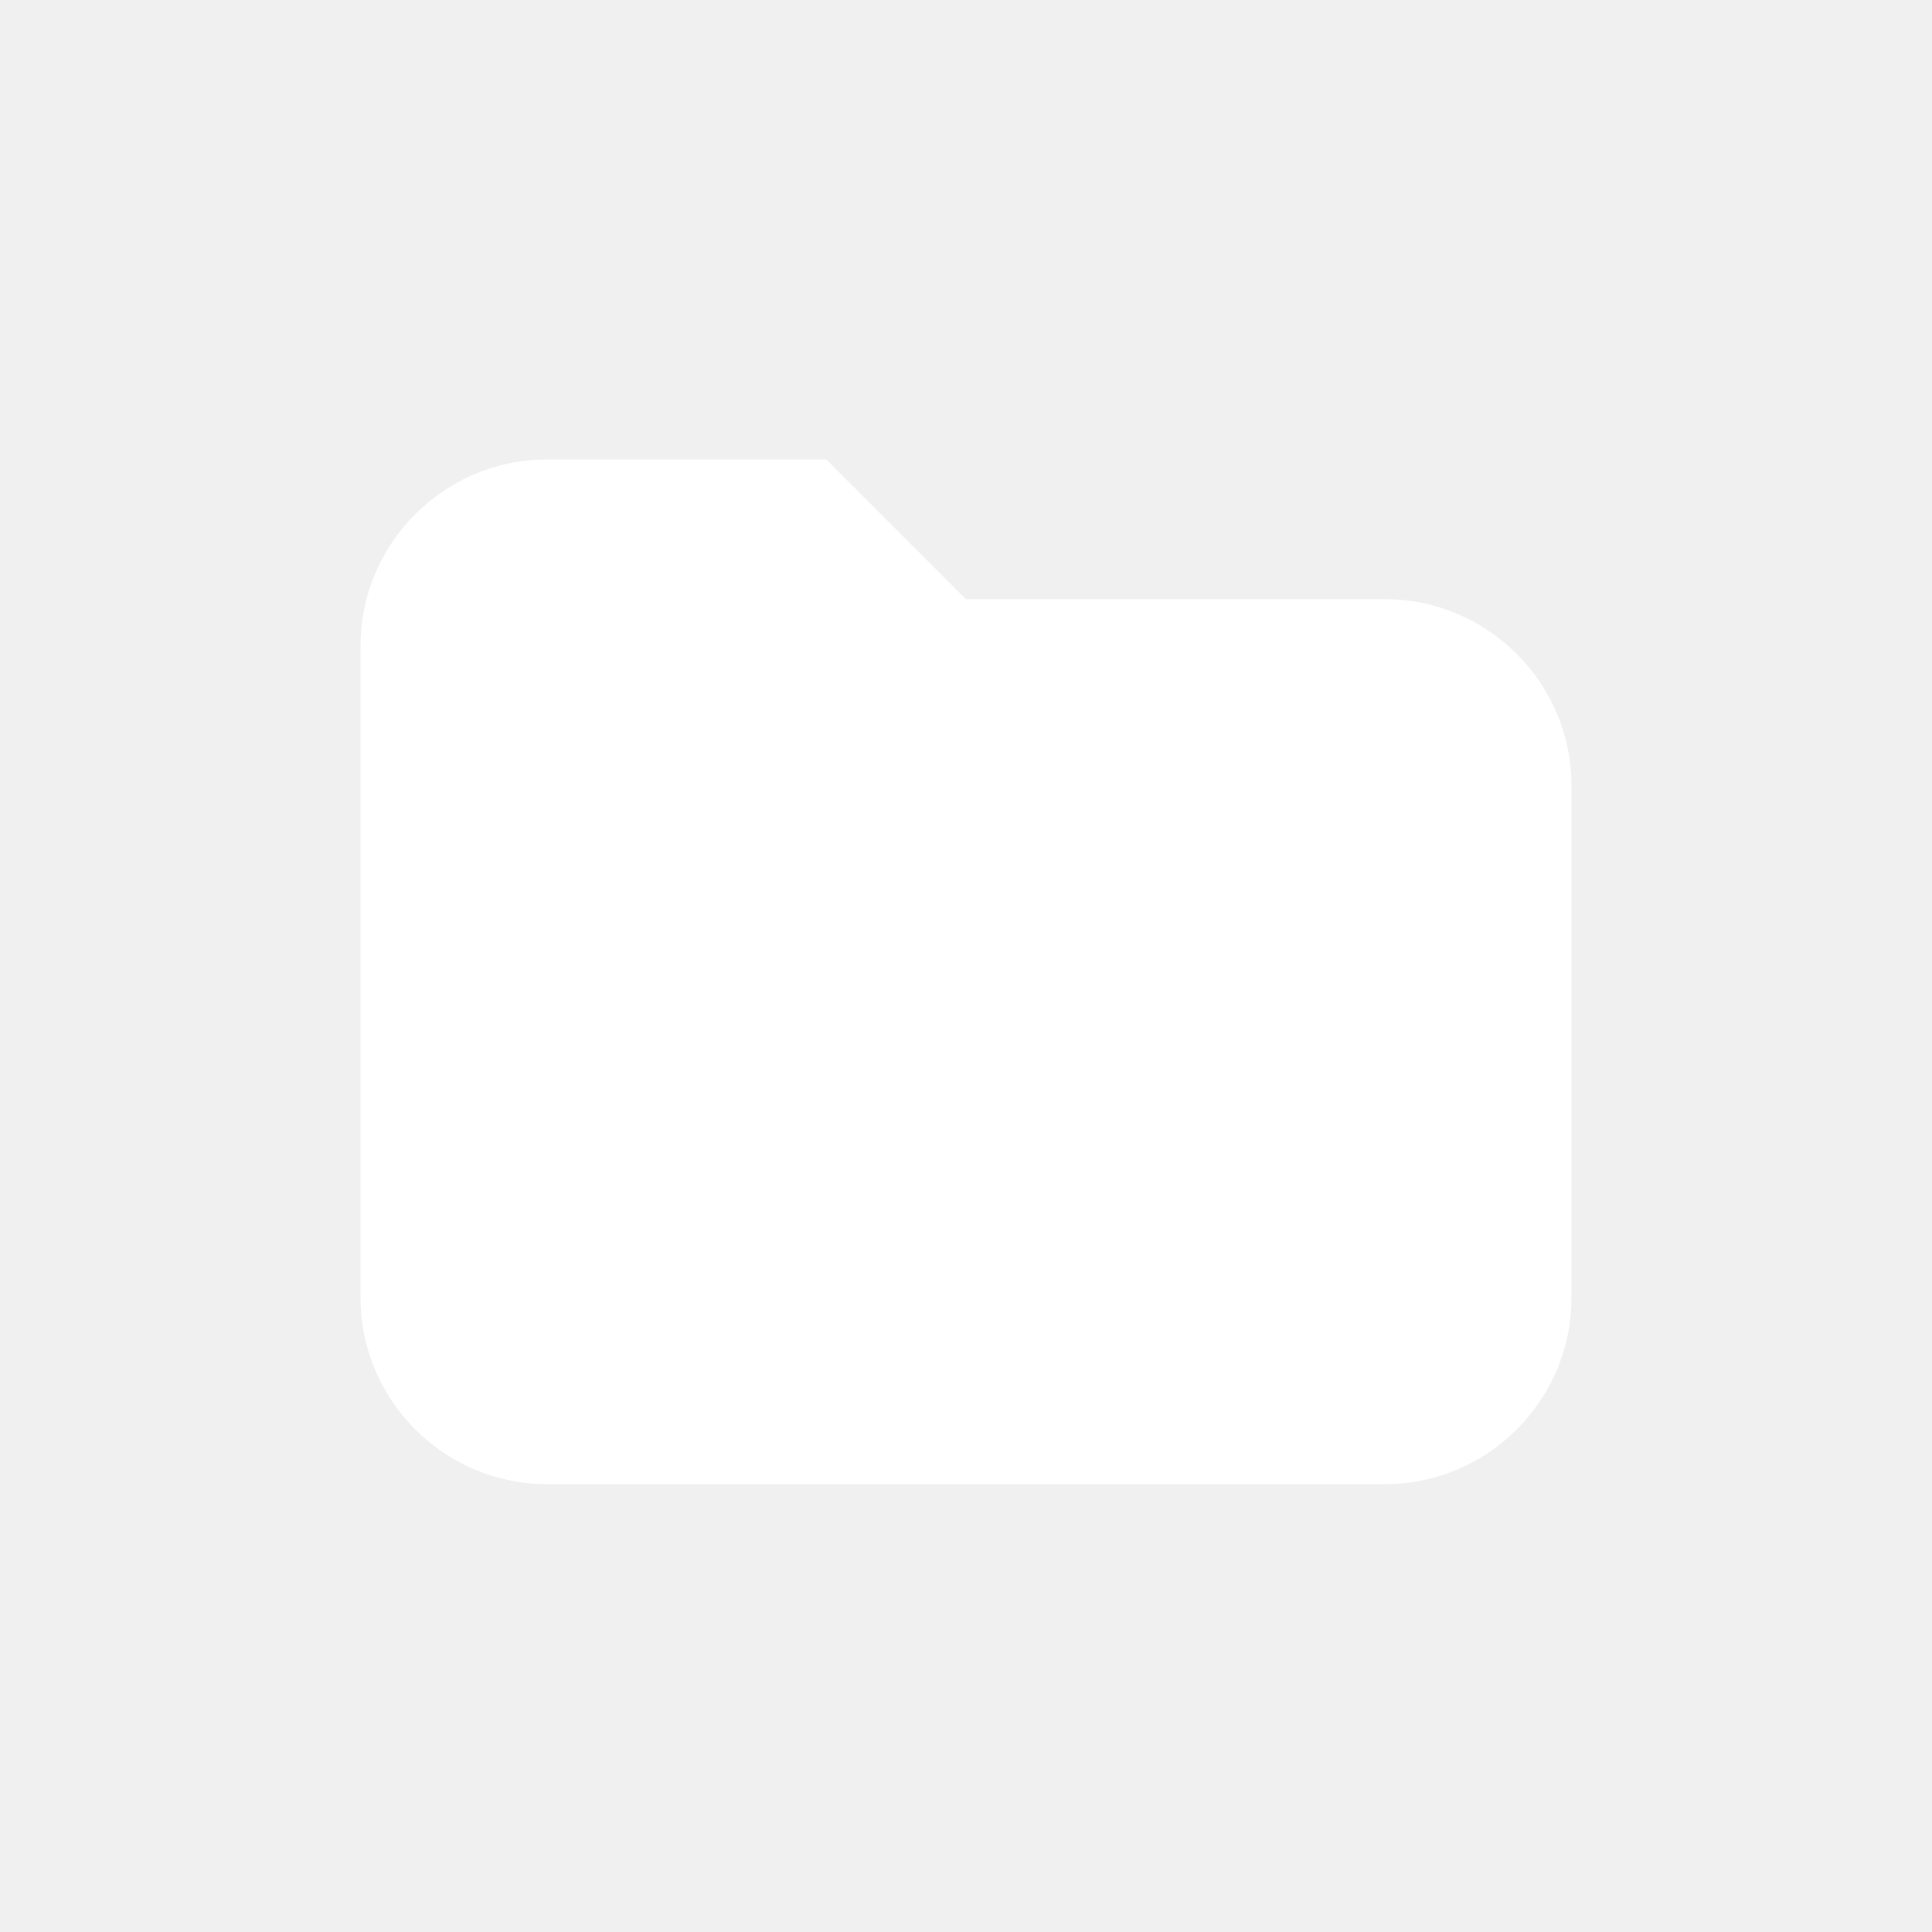
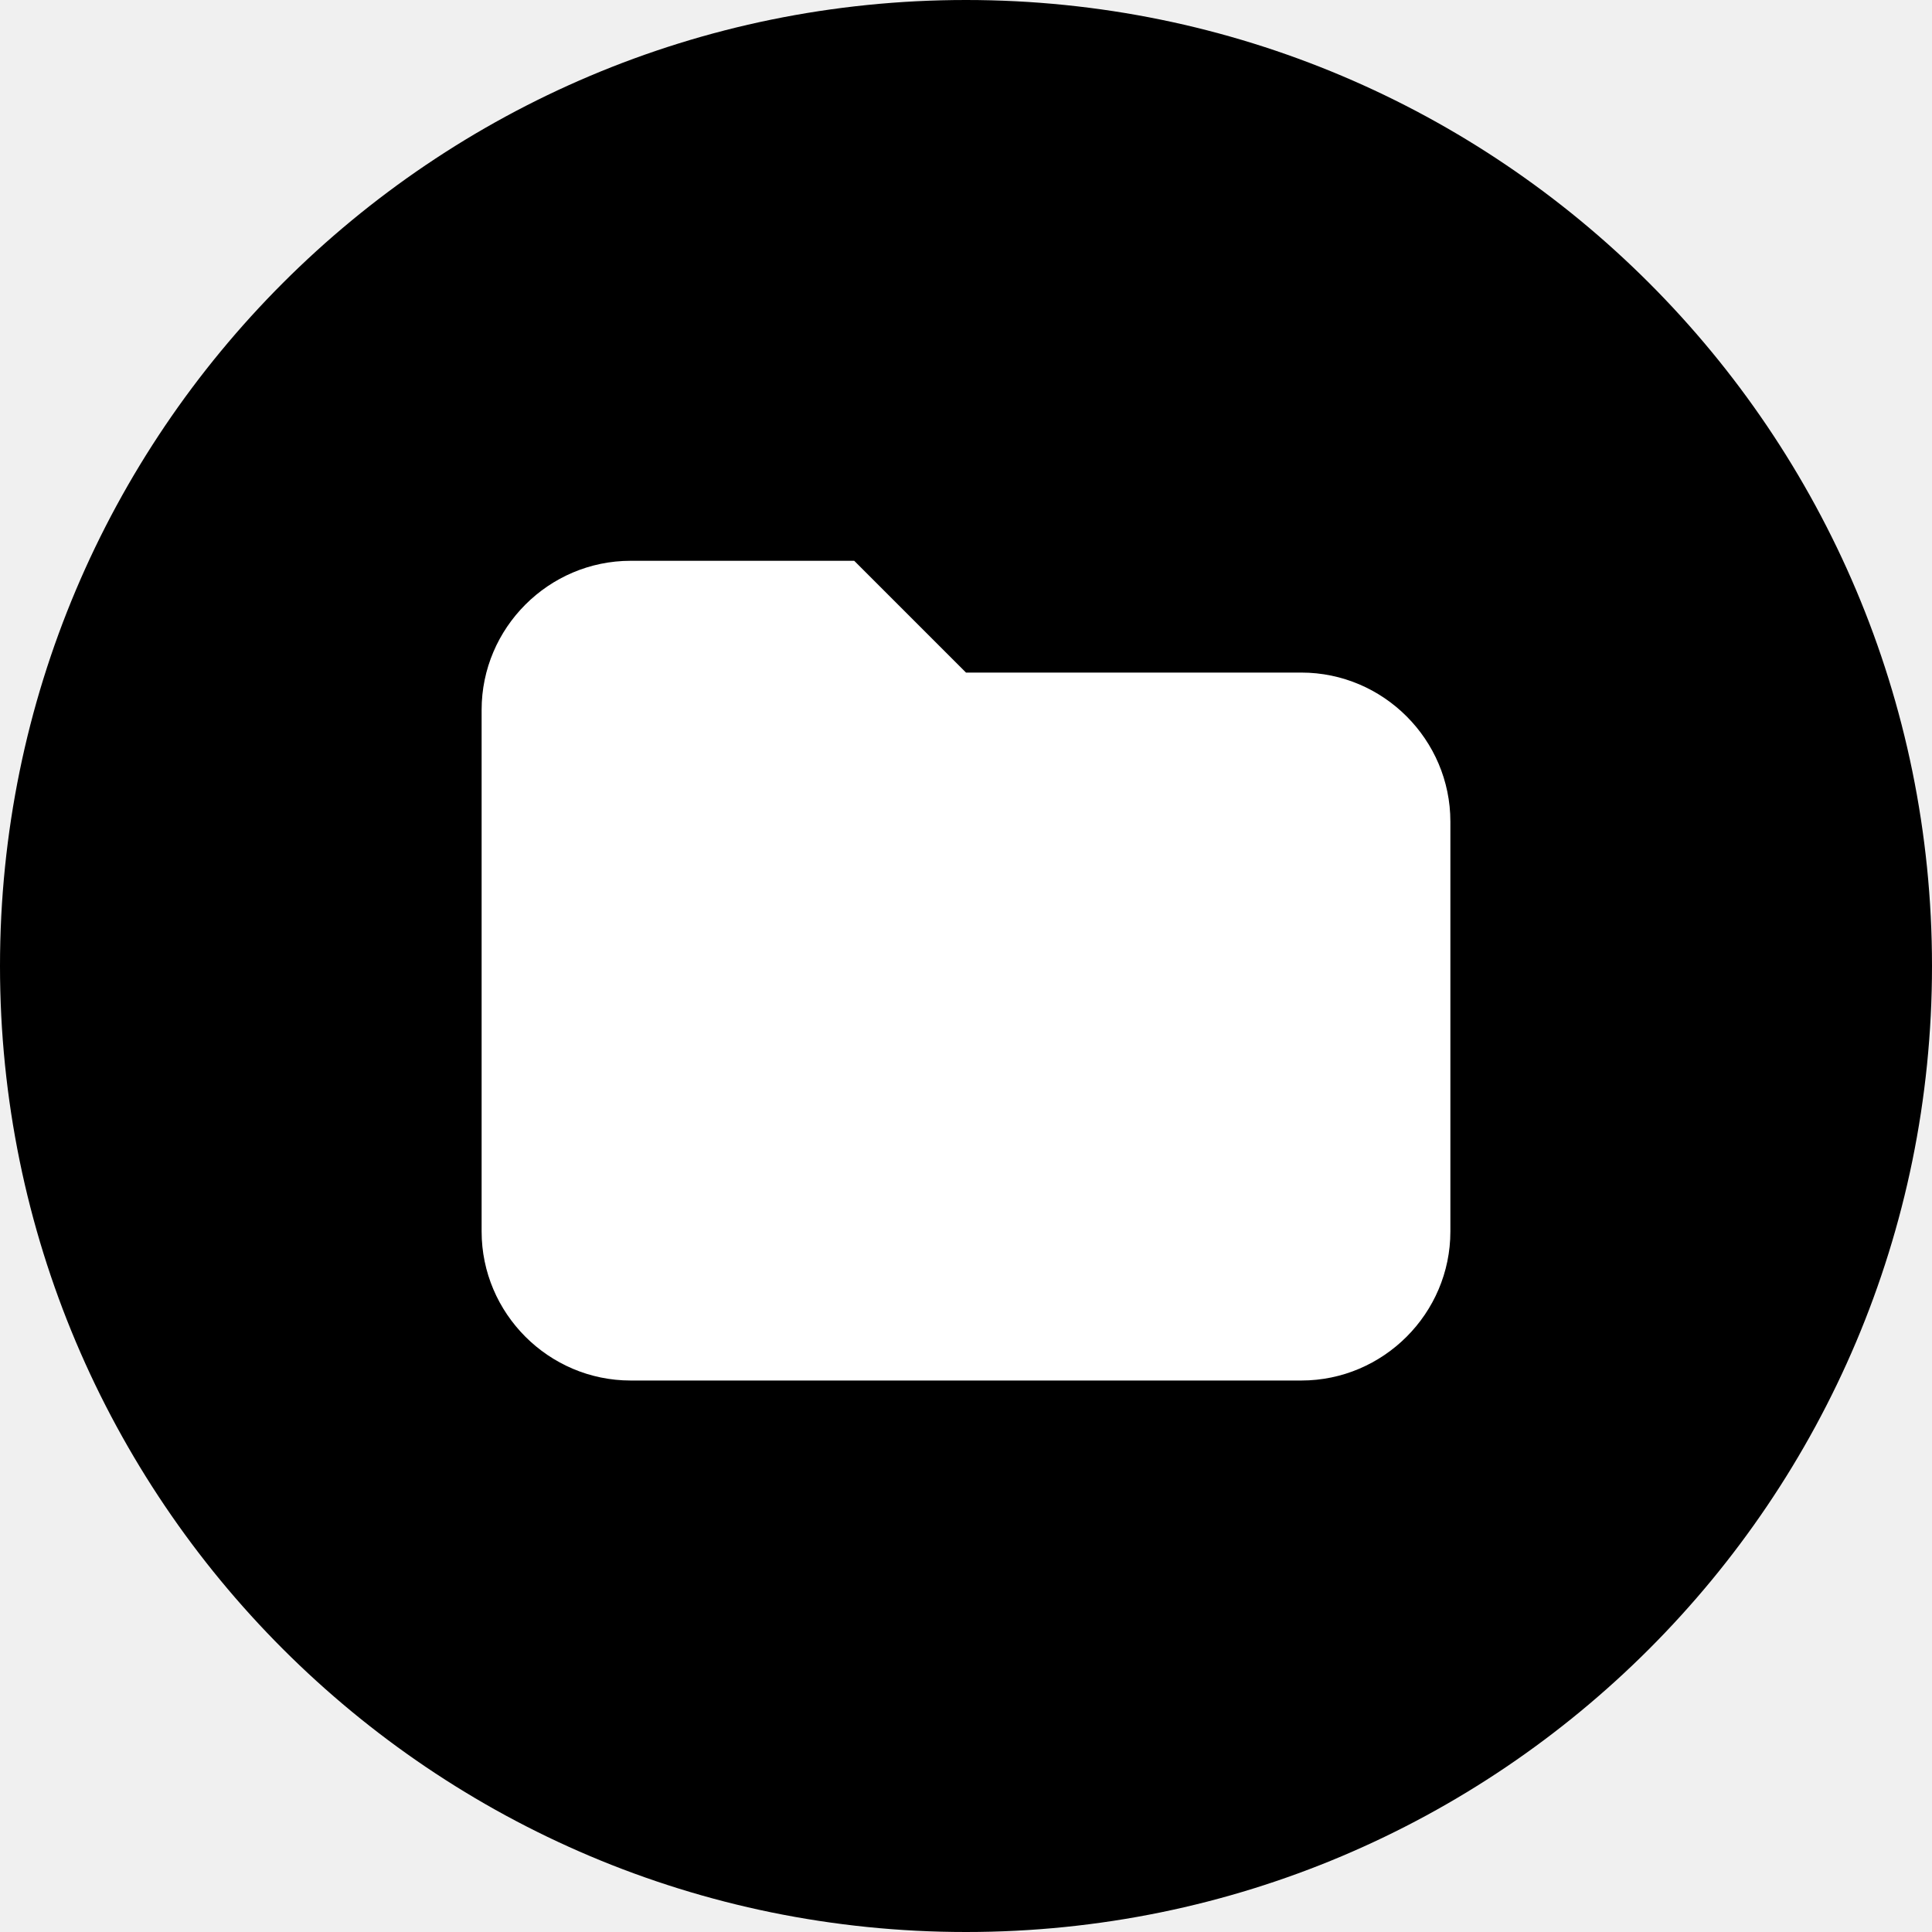
<svg xmlns="http://www.w3.org/2000/svg" viewBox="0 0 224 224" width="224" height="224">
-   <g transform="translate(112 112) scale(1.35) translate(-112 -112) translate(0 6.5)">
+   <circle cx="112" cy="112" r="112" fill="#000000" />
+   <g transform="translate(112 112) scale(1.08) translate(-112 -112) translate(0 6.5)">
    <path fill="#ffffff" d="M60 78c0-8.8 7.2-16 16-16h24l12 12h36c8.8 0 16 7.2 16 16v8H60v-20zm0 20h104v36c0 8.8-7.2 16-16 16H76c-8.8 0-16-7.2-16-16V98z" />
  </g>
</svg>
